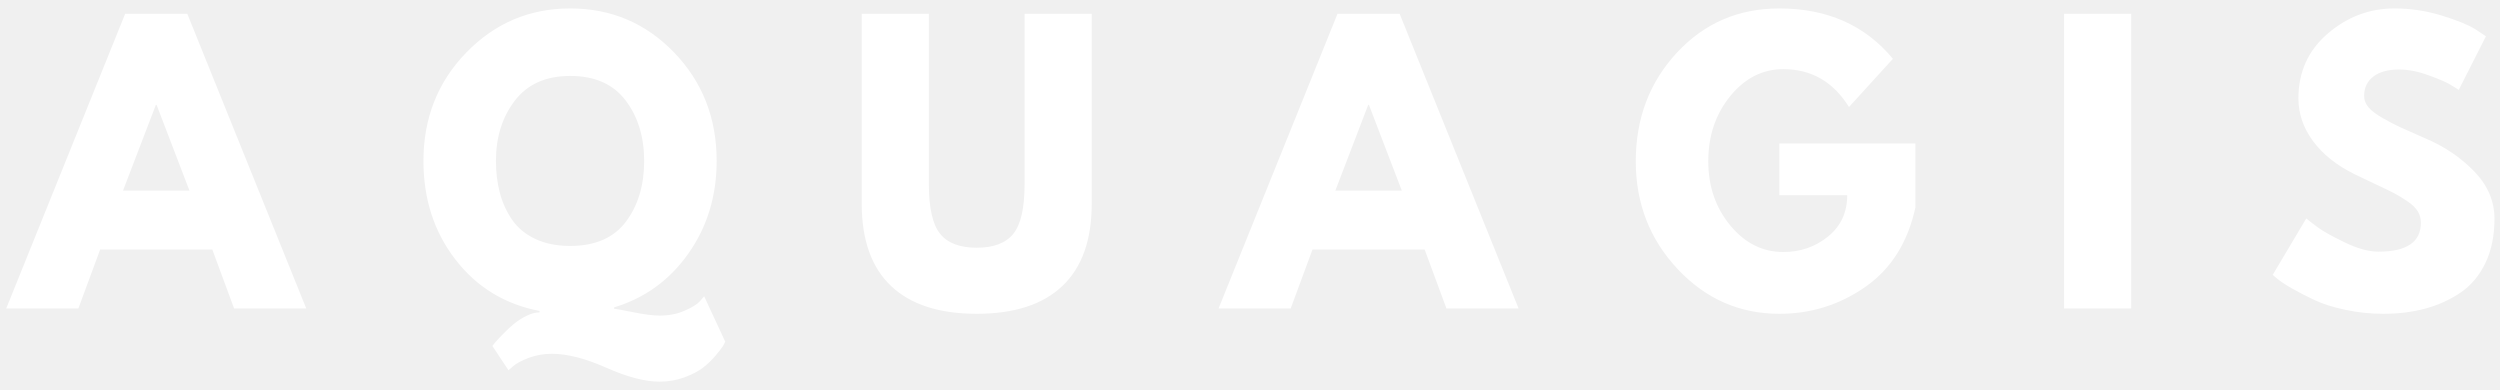
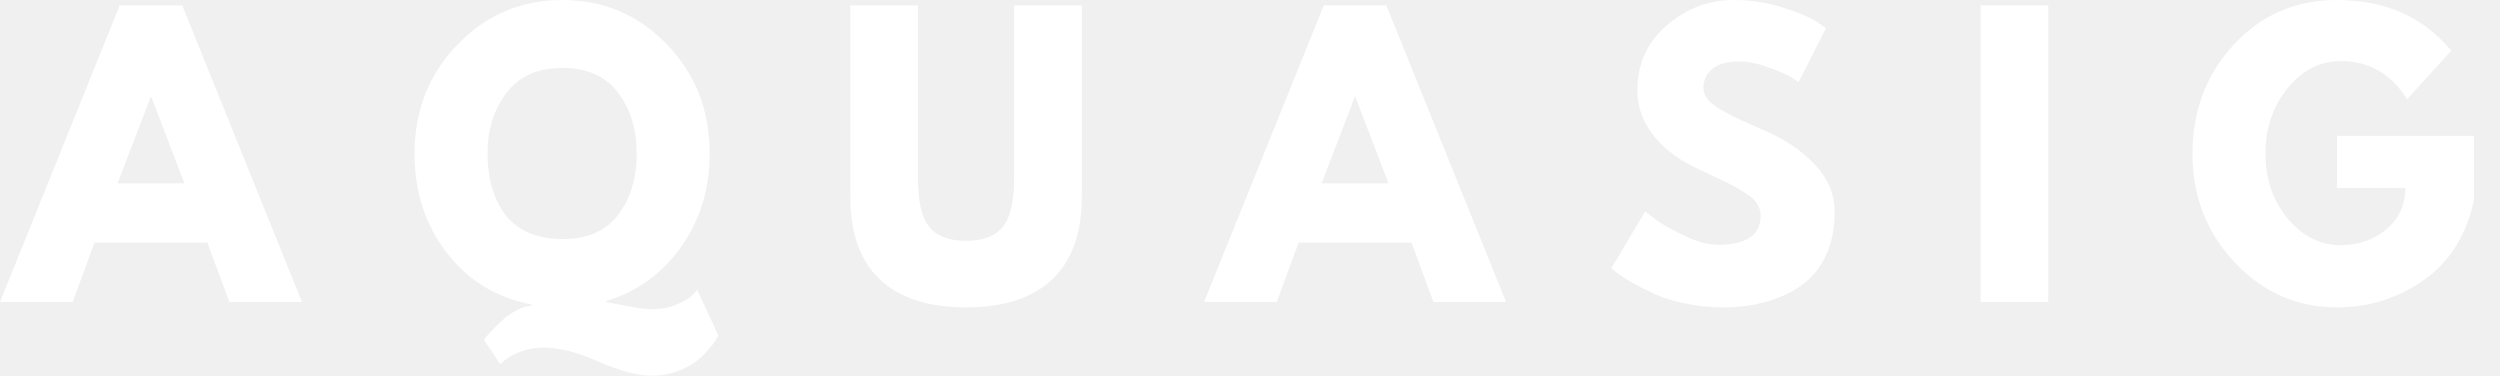
- <svg xmlns="http://www.w3.org/2000/svg" width="154px" height="24px" viewBox="0 0 154 24" version="1.1">
+ <svg xmlns="http://www.w3.org/2000/svg" width="153px" height="23px" viewBox="0 0 153 23" version="1.1">
  <defs />
-   <g id="Symbols" stroke="none" stroke-width="1" fill="none" fill-rule="evenodd">
-     <g id="layout/parts/cabecera" transform="translate(-23, -19)" fill="#FFFFFF">
-       <path d="M34.538,19.85 L41.864,38 L37.42,38 L36.078,34.37 L29.17,34.37 L27.828,38 L23.384,38 L30.71,19.85 L34.538,19.85 Z M34.67,30.74 L32.646,25.46 L32.602,25.46 L30.578,30.74 L34.67,30.74 Z M54.32,41.806 L53.33,40.31 C53.374,40.251 53.433,40.178 53.506,40.09 C53.579,40.002 53.733,39.837 53.968,39.595 C54.203,39.353 54.43,39.14 54.65,38.957 C54.87,38.774 55.127,38.609 55.42,38.462 C55.713,38.315 55.985,38.242 56.234,38.242 L56.234,38.154 C54.093,37.743 52.366,36.687 51.053,34.986 C49.74,33.285 49.084,31.261 49.084,28.914 C49.084,26.274 49.964,24.048 51.724,22.237 C53.484,20.426 55.618,19.52 58.126,19.52 C60.649,19.52 62.783,20.426 64.528,22.237 C66.273,24.048 67.146,26.274 67.146,28.914 C67.146,31.07 66.567,32.969 65.408,34.612 C64.249,36.255 62.724,37.362 60.832,37.934 L60.832,38.022 C60.92,38.022 61.309,38.092 61.998,38.231 C62.687,38.37 63.237,38.44 63.648,38.44 C64.205,38.44 64.711,38.341 65.166,38.143 C65.621,37.945 65.936,37.751 66.112,37.56 L66.376,37.252 L67.674,40.046 C67.645,40.119 67.597,40.211 67.531,40.321 C67.465,40.431 67.315,40.625 67.08,40.904 C66.845,41.183 66.585,41.432 66.299,41.652 C66.013,41.872 65.632,42.07 65.155,42.246 C64.678,42.422 64.169,42.51 63.626,42.51 C62.731,42.51 61.639,42.224 60.348,41.652 C59.057,41.08 57.943,40.794 57.004,40.794 C56.491,40.794 56.01,40.878 55.563,41.047 C55.116,41.216 54.797,41.388 54.606,41.564 L54.32,41.806 Z M53.55,28.914 C53.55,29.618 53.631,30.274 53.792,30.883 C53.953,31.492 54.206,32.045 54.551,32.544 C54.896,33.043 55.372,33.435 55.981,33.721 C56.59,34.007 57.305,34.15 58.126,34.15 C59.666,34.15 60.81,33.651 61.558,32.654 C62.306,31.657 62.68,30.41 62.68,28.914 C62.68,27.433 62.299,26.19 61.536,25.185 C60.773,24.18 59.637,23.678 58.126,23.678 C56.63,23.678 55.493,24.184 54.716,25.196 C53.939,26.208 53.55,27.447 53.55,28.914 Z M90.25,19.85 L90.25,31.554 C90.25,33.783 89.649,35.47 88.446,36.614 C87.243,37.758 85.483,38.33 83.166,38.33 C80.849,38.33 79.089,37.758 77.886,36.614 C76.683,35.47 76.082,33.783 76.082,31.554 L76.082,19.85 L80.218,19.85 L80.218,30.344 C80.218,31.811 80.449,32.83 80.911,33.402 C81.373,33.974 82.125,34.26 83.166,34.26 C84.207,34.26 84.959,33.974 85.421,33.402 C85.883,32.83 86.114,31.811 86.114,30.344 L86.114,19.85 L90.25,19.85 Z M109.218,19.85 L116.544,38 L112.1,38 L110.758,34.37 L103.85,34.37 L102.508,38 L98.064,38 L105.39,19.85 L109.218,19.85 Z M109.35,30.74 L107.326,25.46 L107.282,25.46 L105.258,30.74 L109.35,30.74 Z M140.99,27.836 L140.99,31.774 C140.521,33.93 139.494,35.562 137.91,36.669 C136.326,37.776 134.559,38.33 132.608,38.33 C130.159,38.33 128.072,37.413 126.349,35.58 C124.626,33.747 123.764,31.532 123.764,28.936 C123.764,26.296 124.607,24.067 126.294,22.248 C127.981,20.429 130.085,19.52 132.608,19.52 C135.556,19.52 137.888,20.554 139.604,22.622 L136.898,25.592 C135.93,24.037 134.581,23.26 132.85,23.26 C131.574,23.26 130.485,23.814 129.583,24.921 C128.681,26.028 128.23,27.367 128.23,28.936 C128.23,30.476 128.681,31.792 129.583,32.885 C130.485,33.978 131.574,34.524 132.85,34.524 C133.906,34.524 134.826,34.205 135.611,33.567 C136.396,32.929 136.788,32.082 136.788,31.026 L132.608,31.026 L132.608,27.836 L140.99,27.836 Z M154.282,19.85 L154.282,38 L150.146,38 L150.146,19.85 L154.282,19.85 Z M170.5,19.52 C171.483,19.52 172.443,19.663 173.382,19.949 C174.321,20.235 175.017,20.517 175.472,20.796 L176.132,21.236 L174.46,24.536 C174.328,24.448 174.145,24.334 173.91,24.195 C173.675,24.056 173.235,23.869 172.59,23.634 C171.945,23.399 171.343,23.282 170.786,23.282 C170.097,23.282 169.565,23.429 169.191,23.722 C168.817,24.015 168.63,24.411 168.63,24.91 C168.63,25.159 168.718,25.39 168.894,25.603 C169.07,25.816 169.371,26.043 169.796,26.285 C170.221,26.527 170.595,26.721 170.918,26.868 C171.241,27.015 171.739,27.235 172.414,27.528 C173.587,28.027 174.588,28.705 175.417,29.563 C176.246,30.421 176.66,31.393 176.66,32.478 C176.66,33.519 176.473,34.429 176.099,35.206 C175.725,35.983 175.212,36.592 174.559,37.032 C173.906,37.472 173.184,37.798 172.392,38.011 C171.6,38.224 170.742,38.33 169.818,38.33 C169.026,38.33 168.249,38.249 167.486,38.088 C166.723,37.927 166.085,37.725 165.572,37.483 C165.059,37.241 164.597,37.003 164.186,36.768 C163.775,36.533 163.475,36.335 163.284,36.174 L162.998,35.932 L165.066,32.456 C165.242,32.603 165.484,32.79 165.792,33.017 C166.1,33.244 166.646,33.549 167.431,33.93 C168.216,34.311 168.909,34.502 169.51,34.502 C171.255,34.502 172.128,33.908 172.128,32.72 C172.128,32.471 172.066,32.24 171.941,32.027 C171.816,31.814 171.596,31.602 171.281,31.389 C170.966,31.176 170.687,31.008 170.445,30.883 C170.203,30.758 169.807,30.568 169.257,30.311 C168.707,30.054 168.3,29.86 168.036,29.728 C166.936,29.185 166.085,28.507 165.484,27.693 C164.883,26.879 164.582,26.003 164.582,25.064 C164.582,23.436 165.183,22.105 166.386,21.071 C167.589,20.037 168.96,19.52 170.5,19.52 Z" id="logos/aquasig" />
-     </g>
+   <g id="logo/aquagis" stroke="none" stroke-width="1" fill="none" fill-rule="evenodd">
+     <path d="M11.154,0.33 L18.48,18.48 L14.036,18.48 L12.694,14.85 L5.786,14.85 L4.444,18.48 L0,18.48 L7.326,0.33 L11.154,0.33 Z M11.286,11.22 L9.262,5.94 L9.218,5.94 L7.194,11.22 L11.286,11.22 Z M30.606,22.286 L29.616,20.79 C29.66,20.731 29.719,20.658 29.792,20.57 C29.865,20.482 30.019,20.317 30.254,20.075 C30.489,19.833 30.716,19.62 30.936,19.437 C31.156,19.254 31.413,19.089 31.706,18.942 C31.999,18.795 32.271,18.722 32.52,18.722 L32.52,18.634 C30.379,18.223 28.652,17.167 27.339,15.466 C26.026,13.765 25.37,11.741 25.37,9.394 C25.37,6.754 26.25,4.528 28.01,2.717 C29.77,0.906 31.904,-2.84217094e-14 34.412,0 C36.935,-2.84217094e-14 39.069,0.906 40.814,2.717 C42.559,4.528 43.432,6.754 43.432,9.394 C43.432,11.55 42.853,13.449 41.694,15.092 C40.535,16.735 39.01,17.842 37.118,18.414 L37.118,18.502 C37.206,18.502 37.595,18.572 38.284,18.711 C38.973,18.85 39.523,18.92 39.934,18.92 C40.491,18.92 40.997,18.821 41.452,18.623 C41.907,18.425 42.222,18.231 42.398,18.04 L42.662,17.732 L43.96,20.526 C43.931,20.599 43.883,20.691 43.817,20.801 C43.751,20.911 43.601,21.105 43.366,21.384 C43.131,21.663 42.871,21.912 42.585,22.132 C42.299,22.352 41.918,22.55 41.441,22.726 C40.964,22.902 40.455,22.99 39.912,22.99 C39.017,22.99 37.925,22.704 36.634,22.132 C35.343,21.56 34.229,21.274 33.29,21.274 C32.777,21.274 32.296,21.358 31.849,21.527 C31.402,21.696 31.083,21.868 30.892,22.044 L30.606,22.286 Z M29.836,9.394 C29.836,10.098 29.917,10.754 30.078,11.363 C30.239,11.972 30.492,12.525 30.837,13.024 C31.182,13.523 31.658,13.915 32.267,14.201 C32.876,14.487 33.591,14.63 34.412,14.63 C35.952,14.63 37.096,14.131 37.844,13.134 C38.592,12.137 38.966,10.89 38.966,9.394 C38.966,7.913 38.585,6.67 37.822,5.665 C37.059,4.66 35.923,4.158 34.412,4.158 C32.916,4.158 31.779,4.664 31.002,5.676 C30.225,6.688 29.836,7.927 29.836,9.394 Z M66.206,0.33 L66.206,12.034 C66.206,14.263 65.605,15.95 64.402,17.094 C63.199,18.238 61.439,18.81 59.122,18.81 C56.805,18.81 55.045,18.238 53.842,17.094 C52.639,15.95 52.038,14.263 52.038,12.034 L52.038,0.33 L56.174,0.33 L56.174,10.824 C56.174,12.291 56.405,13.31 56.867,13.882 C57.329,14.454 58.081,14.74 59.122,14.74 C60.163,14.74 60.915,14.454 61.377,13.882 C61.839,13.31 62.07,12.291 62.07,10.824 L62.07,0.33 L66.206,0.33 Z M84.844,0.33 L92.17,18.48 L87.726,18.48 L86.384,14.85 L79.476,14.85 L78.134,18.48 L73.69,18.48 L81.016,0.33 L84.844,0.33 Z M84.976,11.22 L82.952,5.94 L82.908,5.94 L80.884,11.22 L84.976,11.22 Z M106.122,0 C107.105,-2.84217094e-14 108.065,0.143 109.004,0.429 C109.943,0.715 110.639,0.997 111.094,1.276 L111.754,1.716 L110.082,5.016 C109.95,4.928 109.767,4.814 109.532,4.675 C109.297,4.536 108.857,4.349 108.212,4.114 C107.567,3.879 106.965,3.762 106.408,3.762 C105.719,3.762 105.187,3.909 104.813,4.202 C104.439,4.495 104.252,4.891 104.252,5.39 C104.252,5.639 104.34,5.87 104.516,6.083 C104.692,6.296 104.993,6.523 105.418,6.765 C105.843,7.007 106.217,7.201 106.54,7.348 C106.863,7.495 107.361,7.715 108.036,8.008 C109.209,8.507 110.21,9.185 111.039,10.043 C111.868,10.901 112.282,11.873 112.282,12.958 C112.282,13.999 112.095,14.909 111.721,15.686 C111.347,16.463 110.834,17.072 110.181,17.512 C109.528,17.952 108.806,18.278 108.014,18.491 C107.222,18.704 106.364,18.81 105.44,18.81 C104.648,18.81 103.871,18.729 103.108,18.568 C102.345,18.407 101.707,18.205 101.194,17.963 C100.681,17.721 100.219,17.483 99.808,17.248 C99.397,17.013 99.097,16.815 98.906,16.654 L98.62,16.412 L100.688,12.936 C100.864,13.083 101.106,13.27 101.414,13.497 C101.722,13.724 102.268,14.029 103.053,14.41 C103.838,14.791 104.531,14.982 105.132,14.982 C106.877,14.982 107.75,14.388 107.75,13.2 C107.75,12.951 107.688,12.72 107.563,12.507 C107.438,12.294 107.218,12.082 106.903,11.869 C106.588,11.656 106.309,11.488 106.067,11.363 C105.825,11.238 105.429,11.048 104.879,10.791 C104.329,10.534 103.922,10.34 103.658,10.208 C102.558,9.665 101.707,8.987 101.106,8.173 C100.505,7.359 100.204,6.483 100.204,5.544 C100.204,3.916 100.805,2.585 102.008,1.551 C103.211,0.517 104.582,-2.84217094e-14 106.122,0 Z M125.354,0.33 L125.354,18.48 L121.218,18.48 L121.218,0.33 L125.354,0.33 Z M151.406,8.316 L151.406,12.254 C150.937,14.41 149.91,16.042 148.326,17.149 C146.742,18.256 144.975,18.81 143.024,18.81 C140.575,18.81 138.488,17.893 136.765,16.06 C135.042,14.227 134.18,12.012 134.18,9.416 C134.18,6.776 135.023,4.547 136.71,2.728 C138.397,0.909 140.501,-2.84217094e-14 143.024,0 C145.972,-2.84217094e-14 148.304,1.034 150.02,3.102 L147.314,6.072 C146.346,4.517 144.997,3.74 143.266,3.74 C141.99,3.74 140.901,4.294 139.999,5.401 C139.097,6.508 138.646,7.847 138.646,9.416 C138.646,10.956 139.097,12.272 139.999,13.365 C140.901,14.458 141.99,15.004 143.266,15.004 C144.322,15.004 145.242,14.685 146.027,14.047 C146.812,13.409 147.204,12.562 147.204,11.506 L143.024,11.506 L143.024,8.316 L151.406,8.316 Z" id="AQUASIG" fill="#FFFFFF" />
  </g>
</svg>
